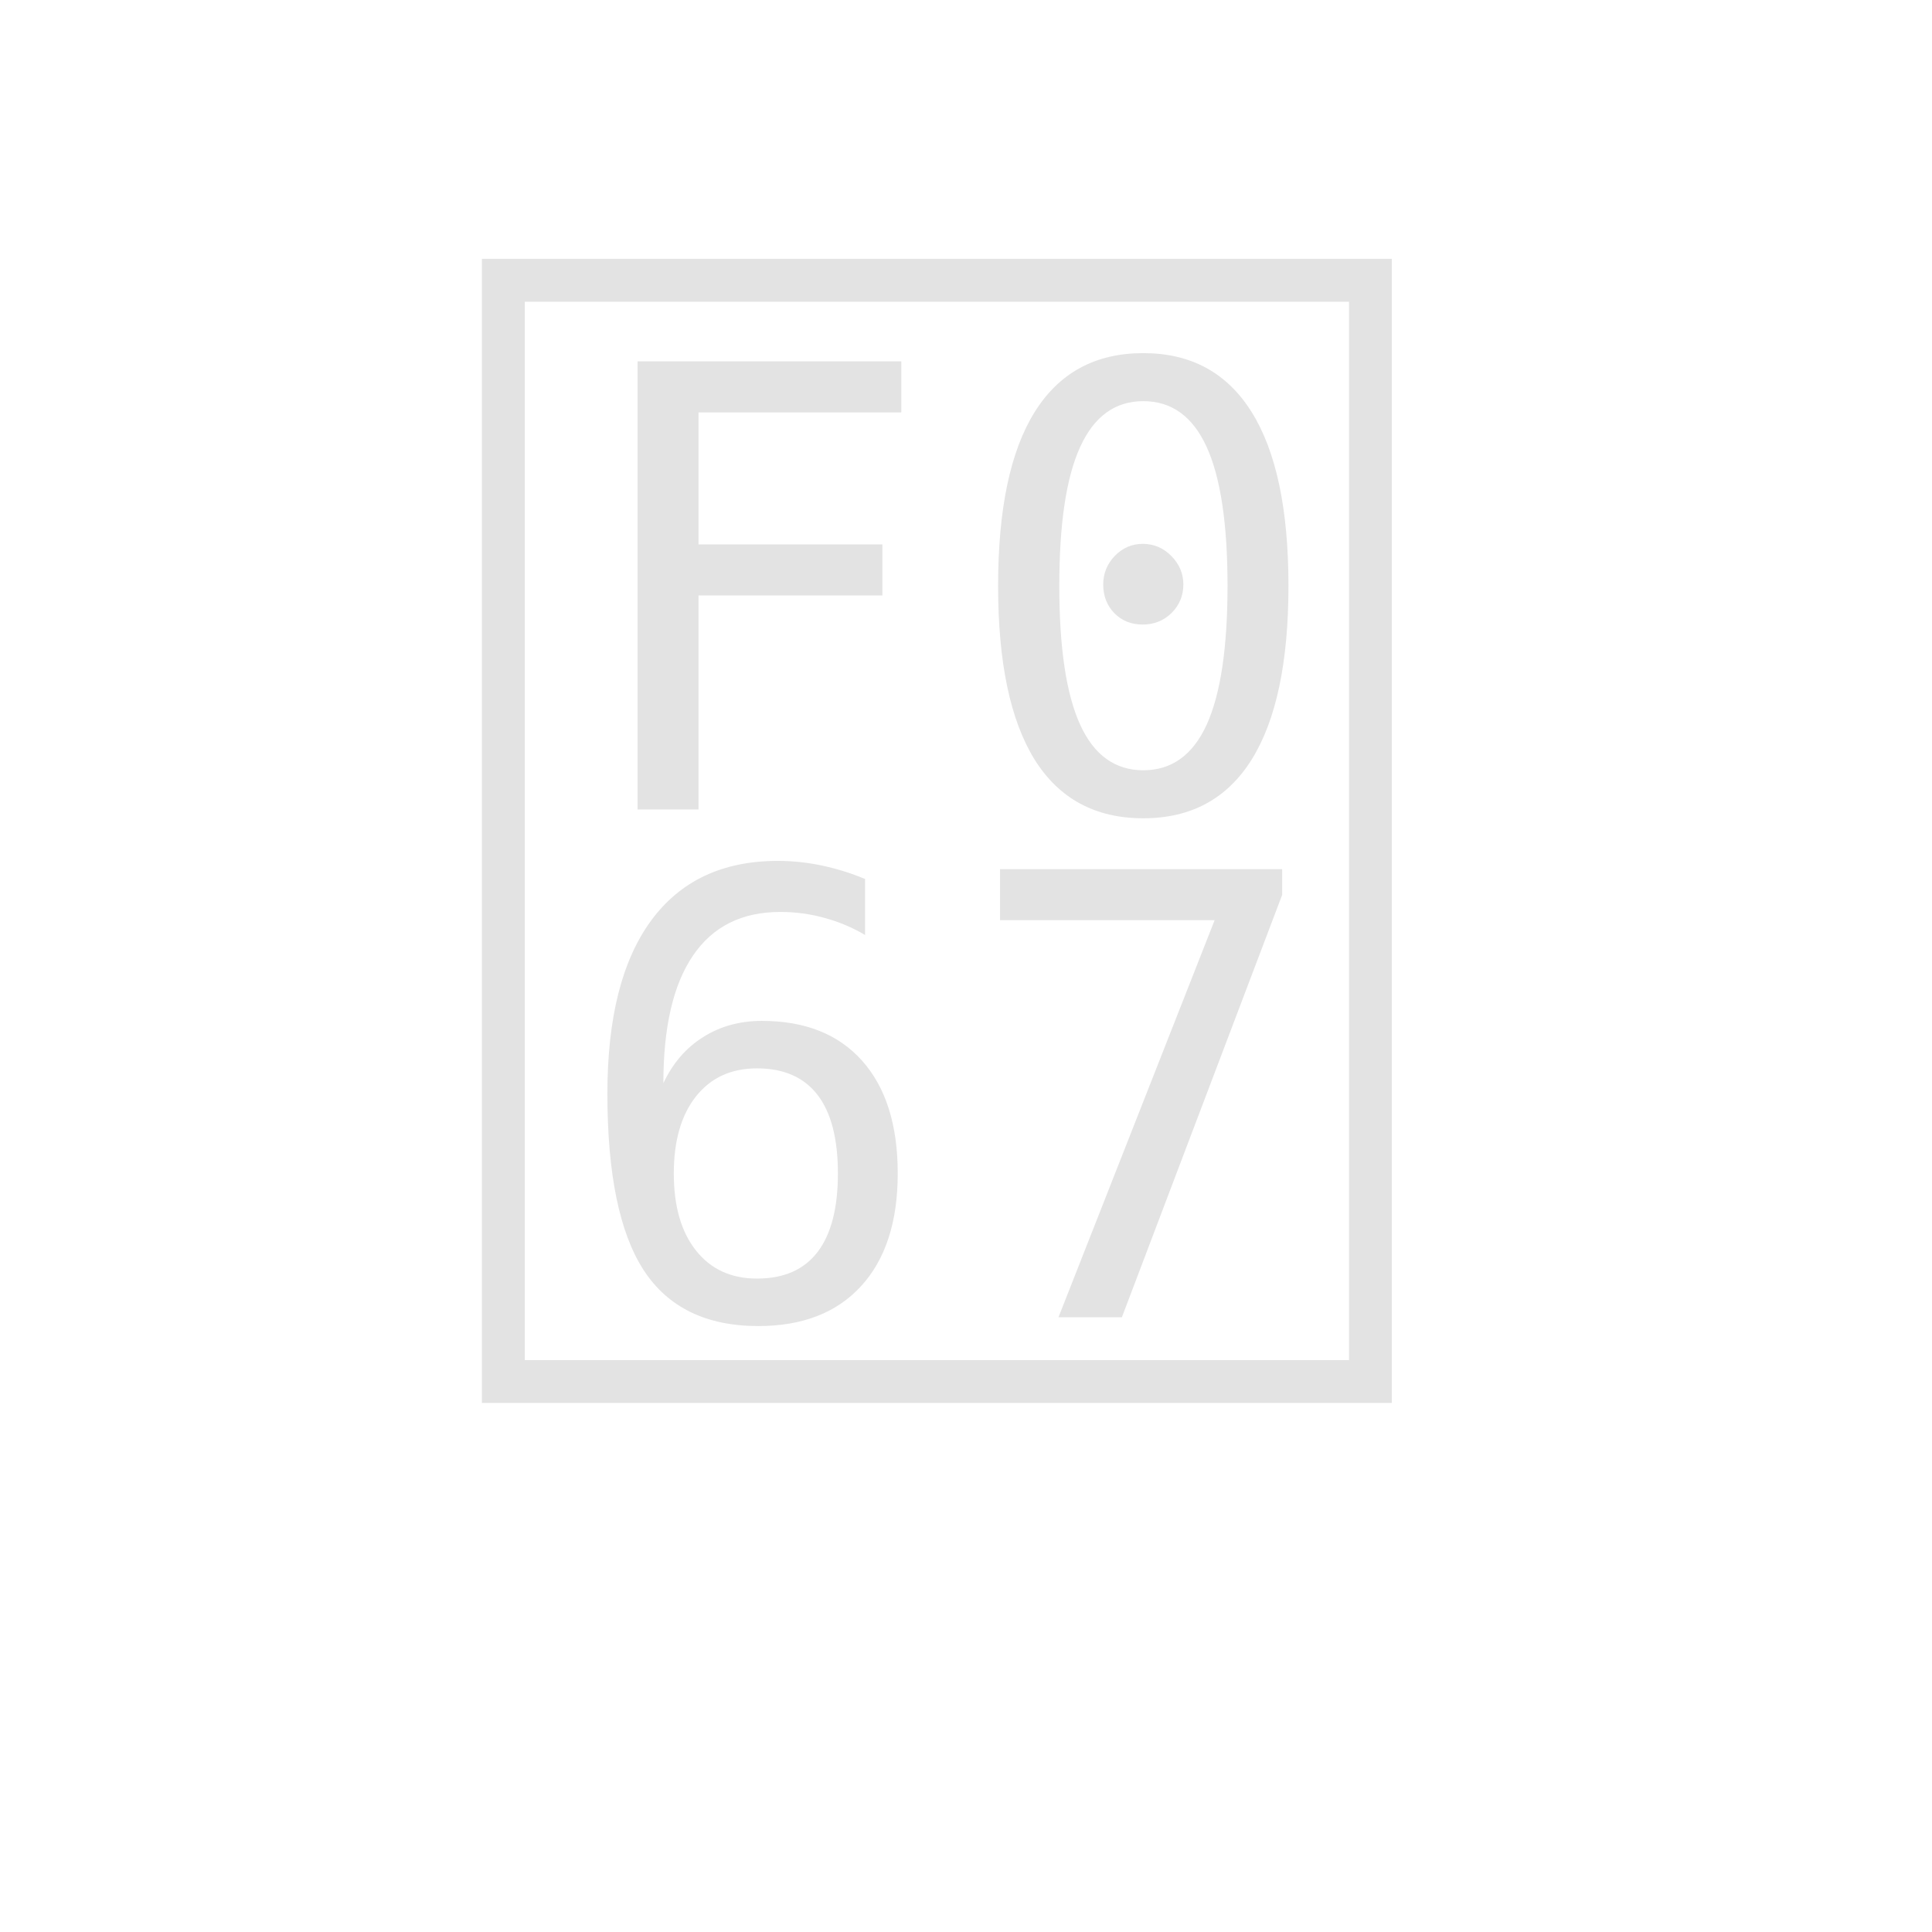
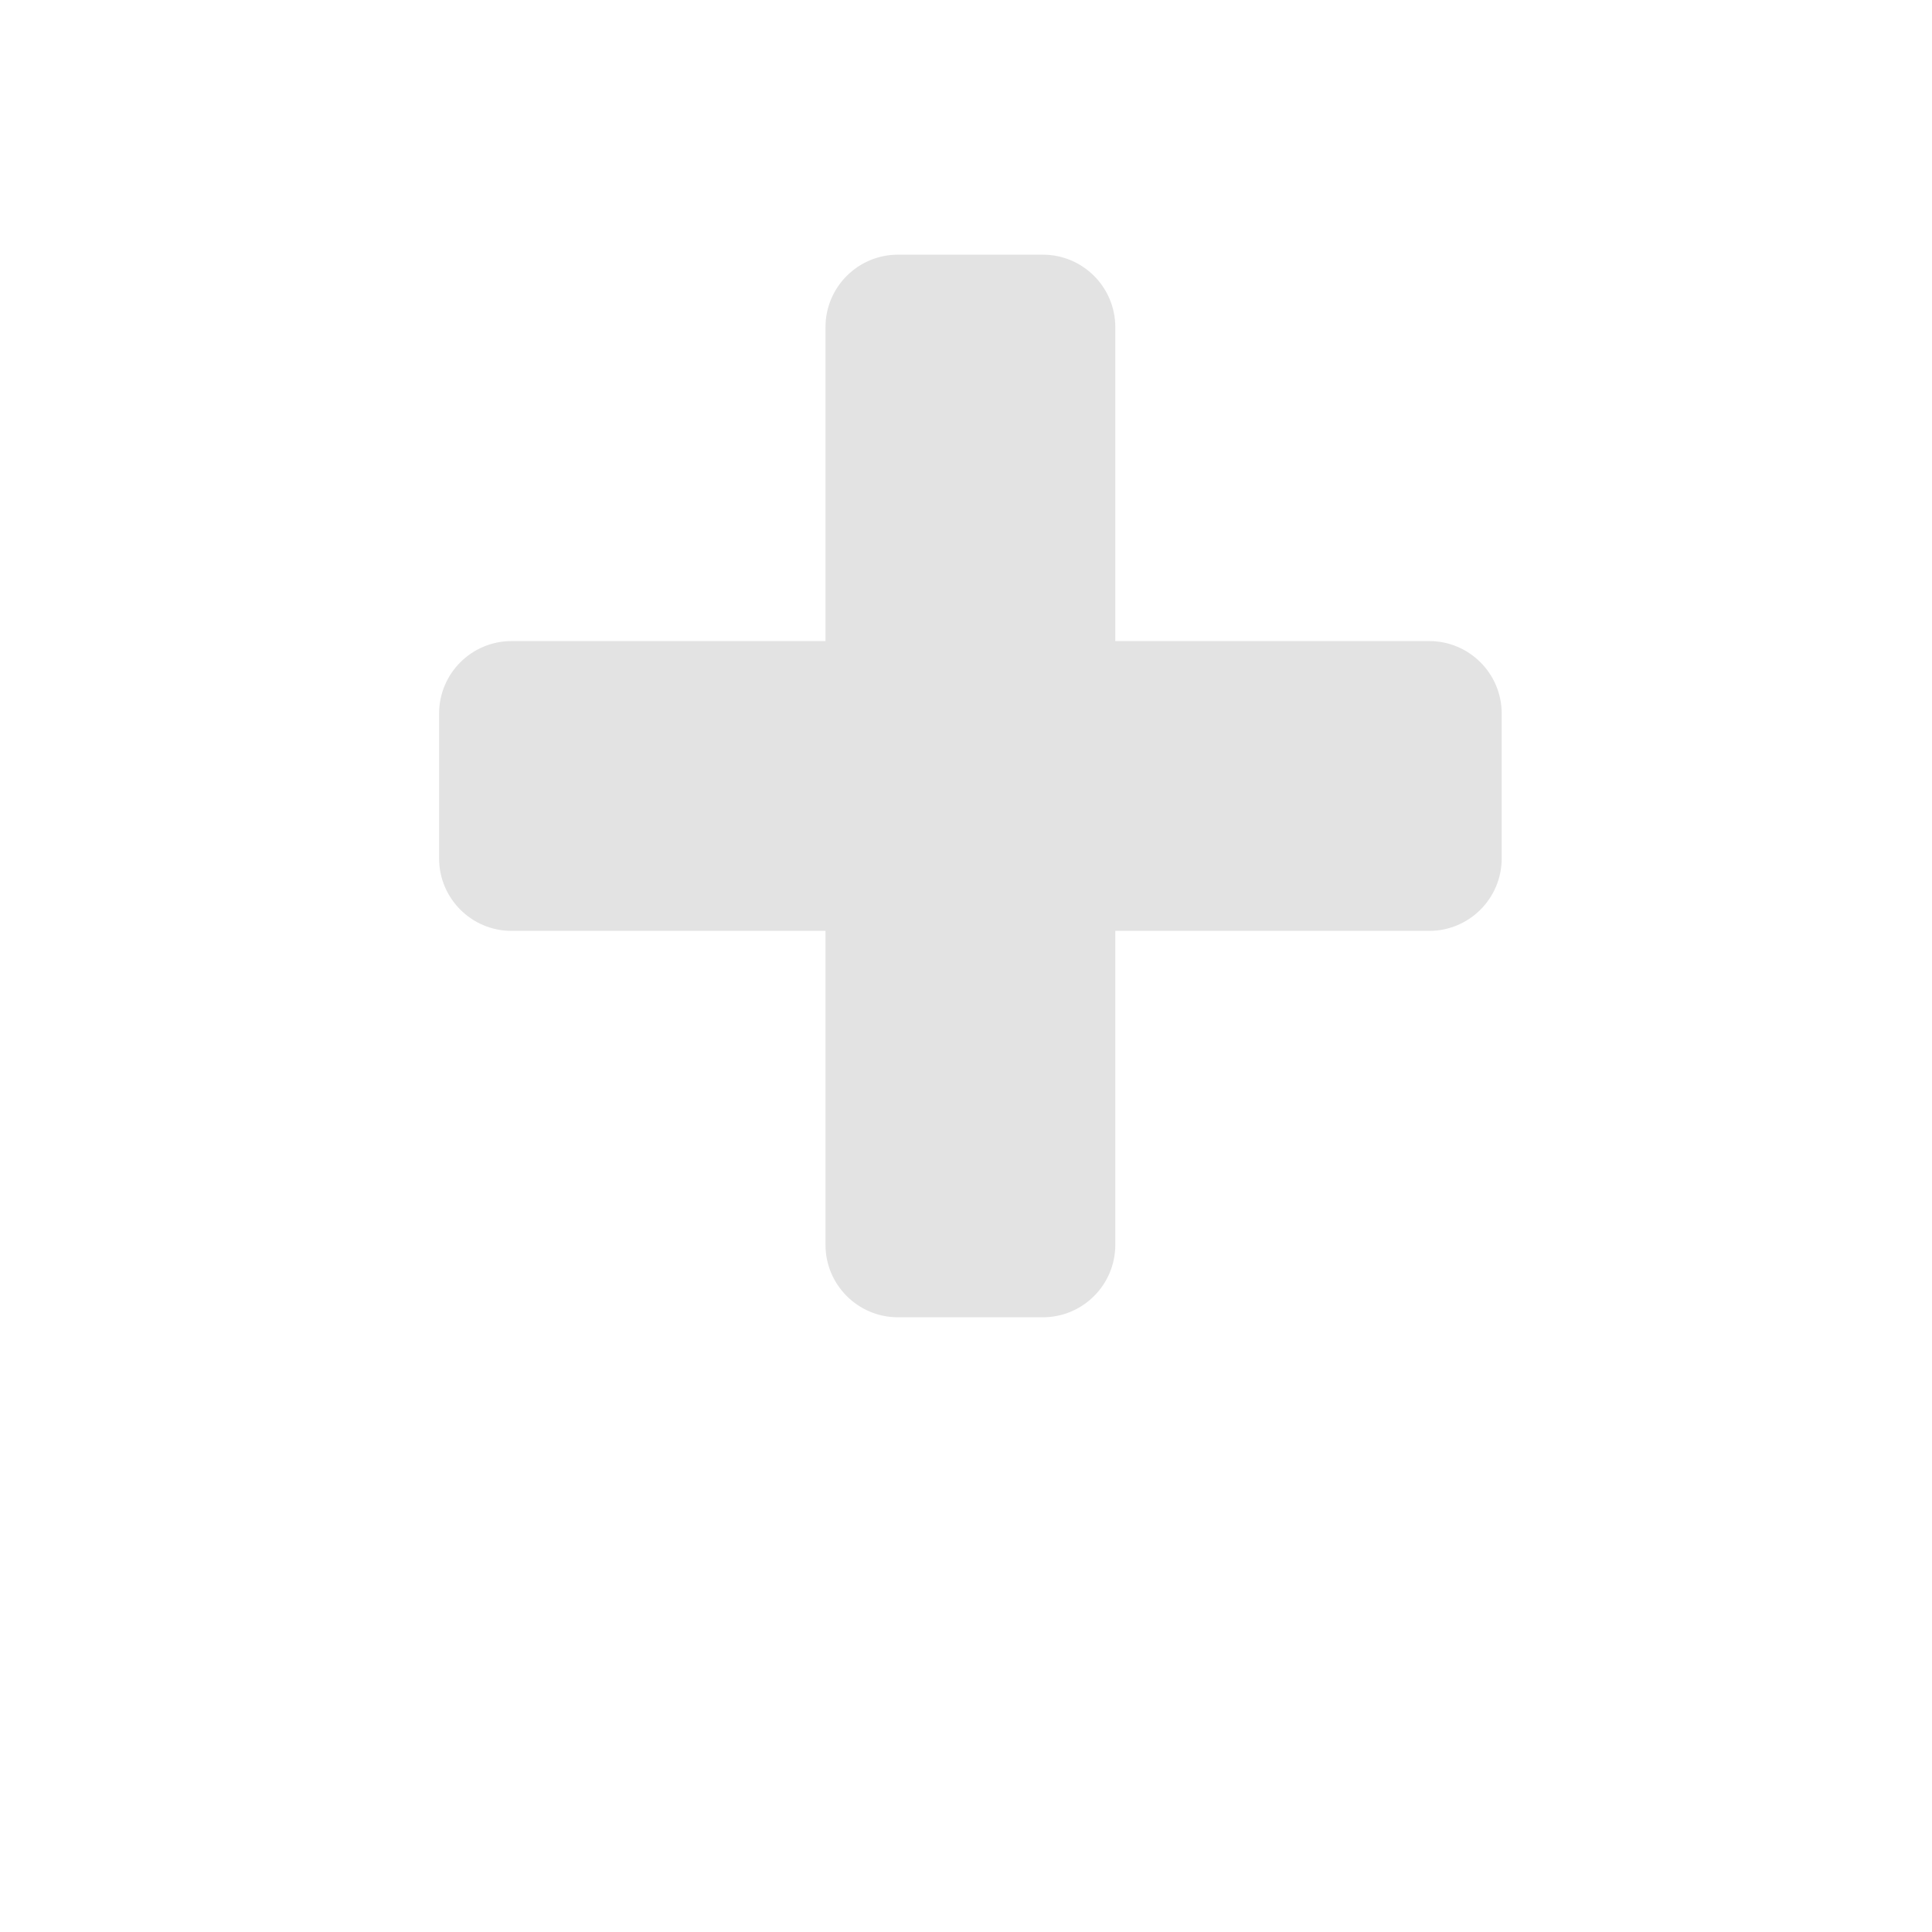
- <svg xmlns="http://www.w3.org/2000/svg" width="110px" height="110px" viewBox="0 0 110 110" version="1.1">
-   <description>Created with Sketch (http://www.bohemiancoding.com/sketch)</description>
-   <defs />
-   <g id="Page-1" stroke="none" stroke-width="1" fill="none" fill-rule="evenodd">
-     <g id="Artboard-1" font-size="77" font-family="FontAwesome" fill="#E3E3E3" font-weight="normal">
-       <text id="">
-         <tspan x="25" y="75"></tspan>
-       </text>
-     </g>
-   </g>
+ <svg xmlns="http://www.w3.org/2000/svg" version="1.1" id="create_bg" x="0px" y="0px" width="110px" height="110px" viewBox="0 0 110 110" xml:space="preserve">
+   <path fill="#E3E3E3" d="M85.5,48.875c0,2.277-1.848,4.125-4.125,4.125H63.5v17.875c0,2.277-1.848,4.125-4.125,4.125h-8.25     C48.848,75,47,73.152,47,70.875V53H29.125C26.848,53,25,51.152,25,48.875v-8.25c0-2.277,1.848-4.125,4.125-4.125H47V18.625     c0-2.277,1.848-4.125,4.125-4.125h8.25c2.277,0,4.125,1.848,4.125,4.125V36.5h17.875c2.277,0,4.125,1.848,4.125,4.125V48.875z" />
</svg>
